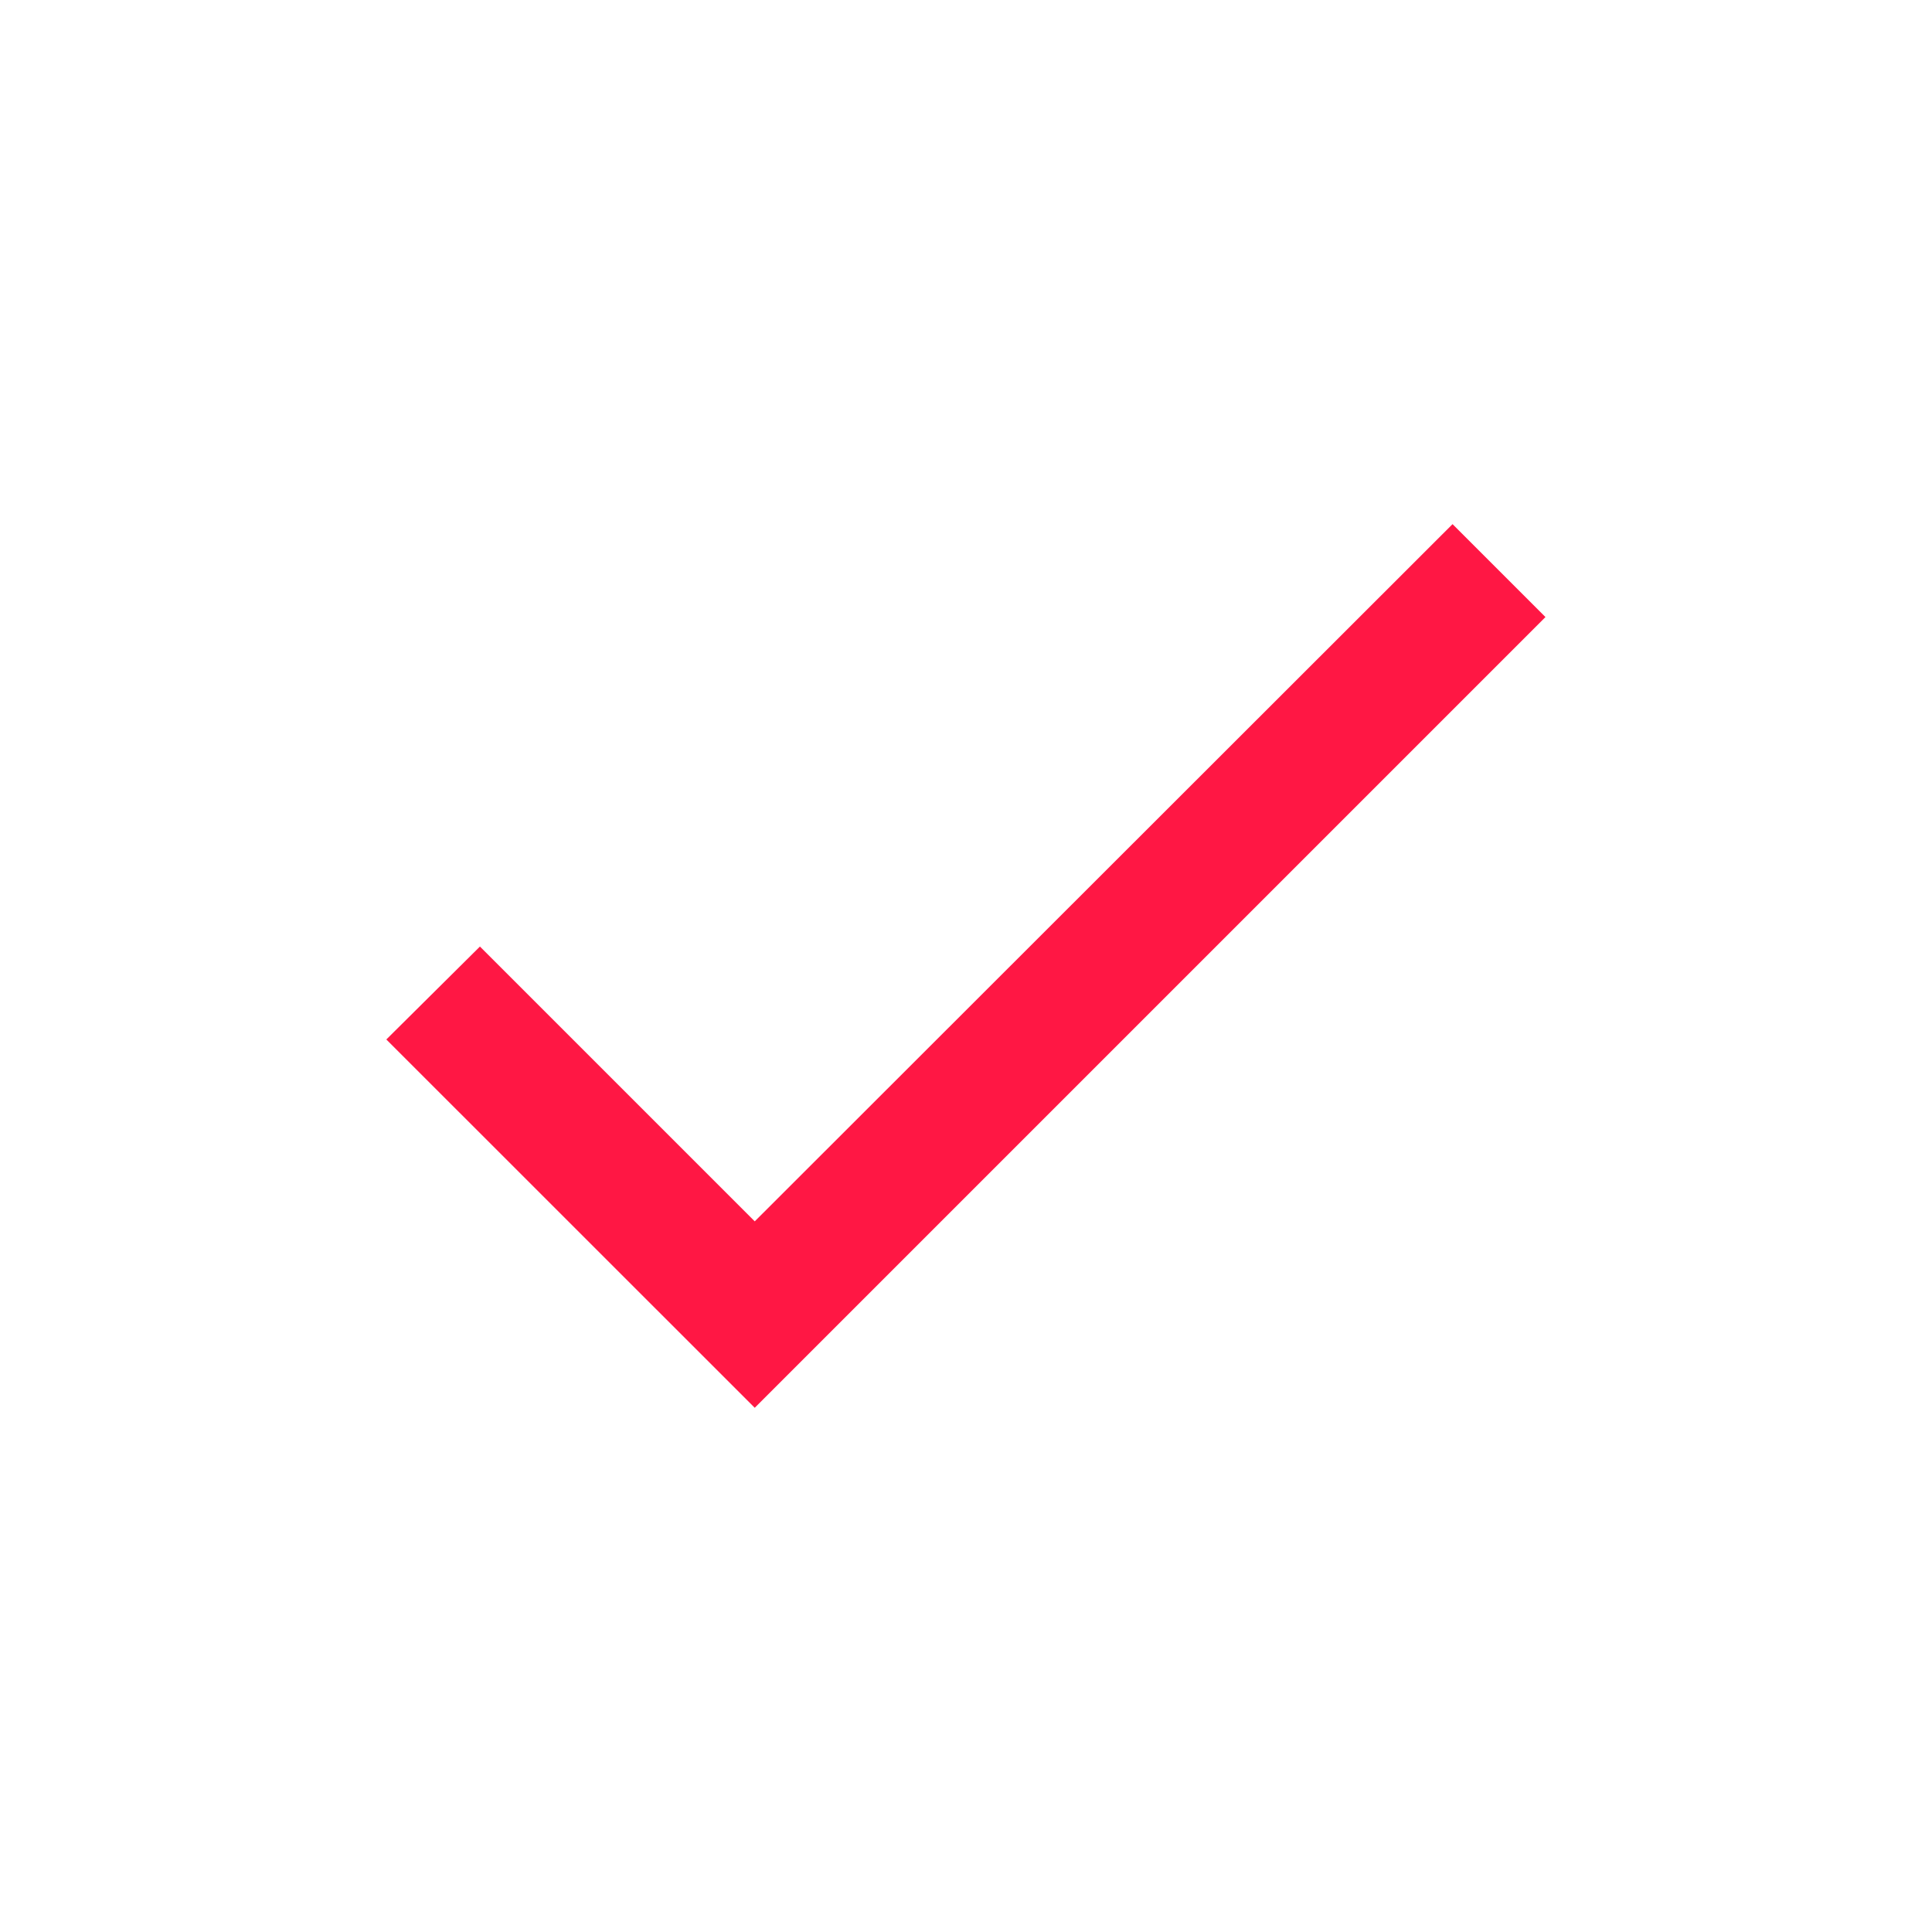
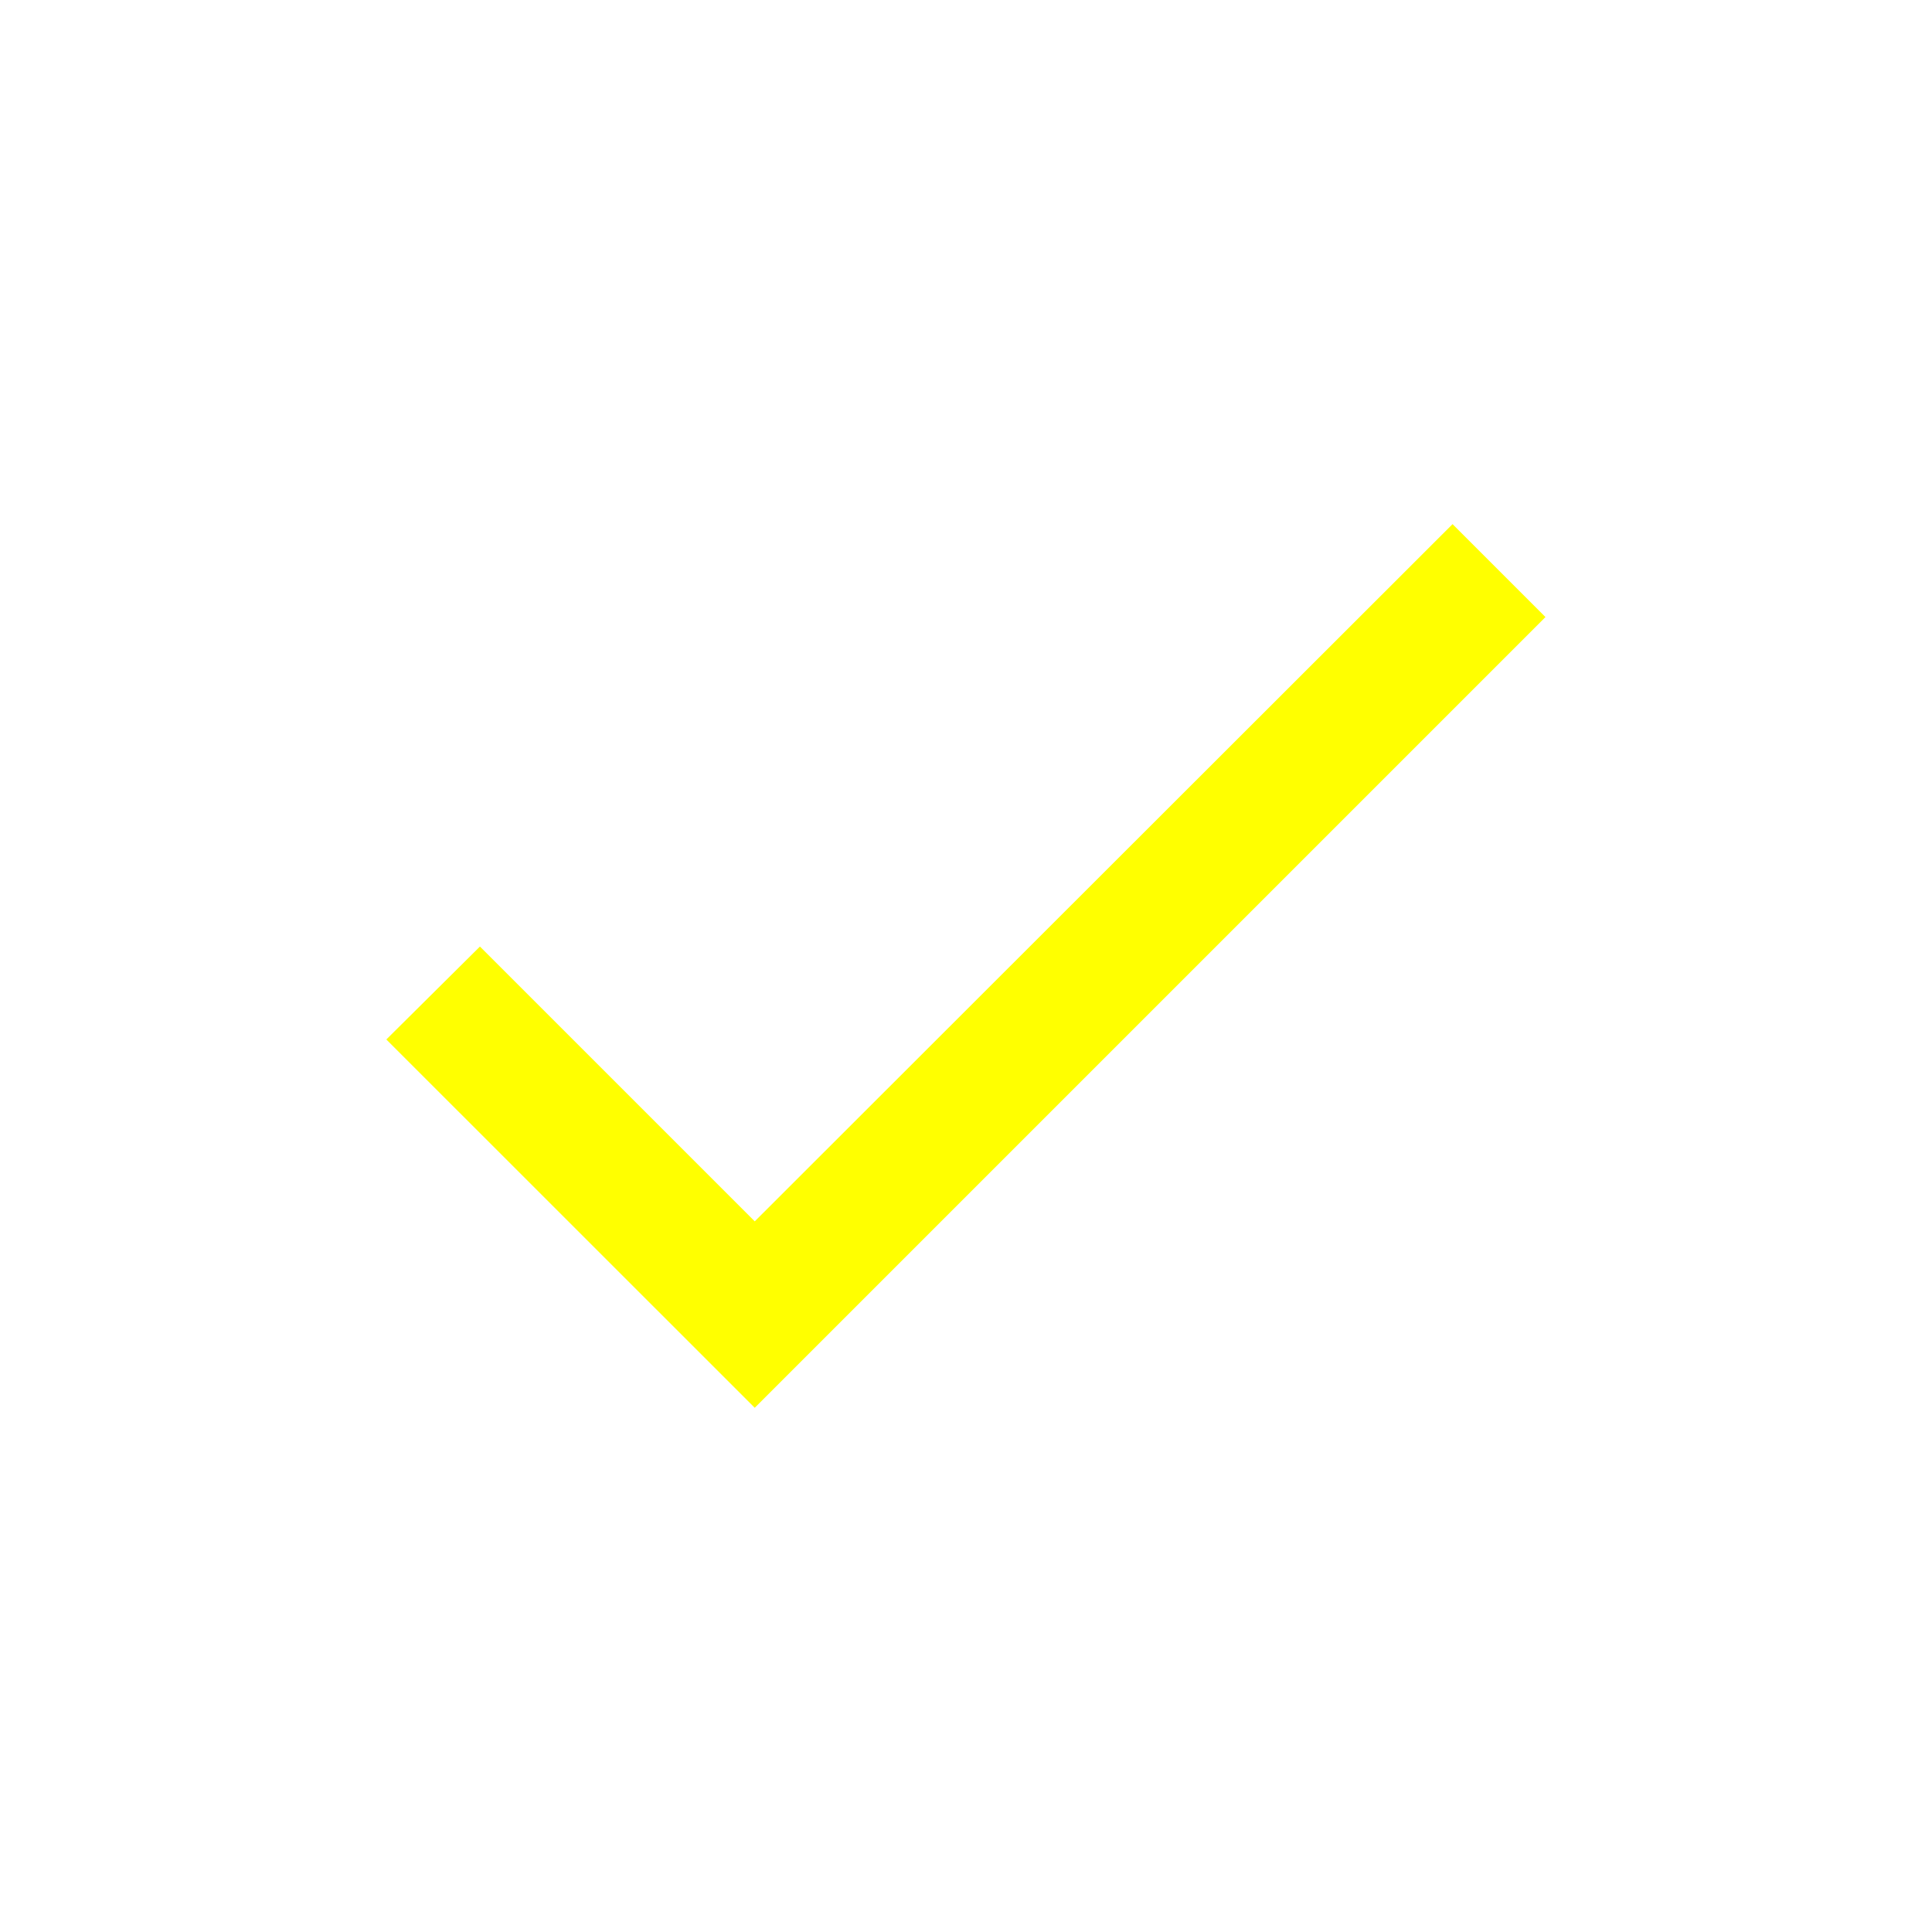
<svg xmlns="http://www.w3.org/2000/svg" width="20" height="20" viewBox="0 0 5.292 5.292" version="1.1" id="svg8">
  <defs id="defs2" />
  <g id="layer1" transform="translate(0,-291.7083)">
    <g id="g847" transform="matrix(0.05207439,0,0,0.05207453,-0.9012516,282.412)">
      <g id="g851">
        <g id="g1059" transform="matrix(1.998622,0,0,1.998619,17.32448,-313.5231)">
          <path style="opacity:1;fill:none;fill-opacity:0.494;stroke:#ffffff00;stroke-width:0.07;stroke-linecap:round;stroke-linejoin:round;stroke-miterlimit:4;stroke-dasharray:none;stroke-dashoffset:0;stroke-opacity:1;paint-order:stroke fill markers" d="M 25.4,271.6 -8.0000008e-7,246.2 H 50.8 Z" id="path883" />
          <path id="path880" d="m 25.4,271.6 25.4,25.4 H 0 Z" style="opacity:1;fill:none;fill-opacity:0.494;stroke:#ffffff00;stroke-width:0.07;stroke-linecap:round;stroke-linejoin:round;stroke-miterlimit:4;stroke-dasharray:none;stroke-dashoffset:0;stroke-opacity:1;paint-order:stroke fill markers" />
          <rect ry="5.053" y="253.849" x="7.649" height="35.529" width="35.529" id="rect870" style="opacity:1;fill:none;fill-opacity:0.494;stroke:#ffffff00;stroke-width:0.062;stroke-linecap:round;stroke-linejoin:round;stroke-miterlimit:4;stroke-dasharray:none;stroke-dashoffset:0;stroke-opacity:1;paint-order:stroke fill markers" />
          <circle r="25.397" cy="271.6" cx="25.4" id="path872" style="opacity:1;fill:none;fill-opacity:0.494;stroke:#ffffff00;stroke-width:0.076;stroke-linecap:round;stroke-linejoin:round;stroke-miterlimit:4;stroke-dasharray:none;stroke-dashoffset:0;stroke-opacity:1;paint-order:stroke fill markers" />
          <circle transform="rotate(-45)" cx="-174.09" cy="210.011" r="12.656" id="path876" style="opacity:1;fill:none;fill-opacity:0.494;stroke:#ffffff00;stroke-width:0.074;stroke-linecap:round;stroke-linejoin:round;stroke-miterlimit:4;stroke-dasharray:none;stroke-dashoffset:0;stroke-opacity:1;paint-order:stroke fill markers" />
          <path id="path904" d="m 25.4,271.6 -25.4,25.4 v -50.8 z" style="opacity:1;fill:none;fill-opacity:0.494;stroke:#ffffff00;stroke-width:0.07;stroke-linecap:round;stroke-linejoin:round;stroke-miterlimit:4;stroke-dasharray:none;stroke-dashoffset:0;stroke-opacity:1;paint-order:stroke fill markers" />
          <path style="opacity:1;fill:none;fill-opacity:0.494;stroke:#ffffff00;stroke-width:0.07;stroke-linecap:round;stroke-linejoin:round;stroke-miterlimit:4;stroke-dasharray:none;stroke-dashoffset:0;stroke-opacity:1;paint-order:stroke fill markers" d="m 25.4,271.6 25.4,-25.4 v 50.8 z" id="path906" />
          <rect ry="5.051" y="256.393" x="2.566" height="30.44" width="45.694" id="rect837" style="opacity:1;fill:none;fill-opacity:0.494;stroke:#ffffff00;stroke-width:0.066;stroke-linecap:round;stroke-linejoin:round;stroke-miterlimit:4;stroke-dasharray:none;stroke-dashoffset:0;stroke-opacity:1;paint-order:stroke fill markers" />
          <rect style="opacity:1;fill:none;fill-opacity:0.494;stroke:#ffffff00;stroke-width:0.066;stroke-linecap:round;stroke-linejoin:round;stroke-miterlimit:4;stroke-dasharray:none;stroke-dashoffset:0;stroke-opacity:1;paint-order:stroke fill markers" id="rect831" width="45.694" height="30.441" x="248.766" y="-40.633" ry="5.051" transform="rotate(90)" />
        </g>
      </g>
    </g>
    <path style="opacity:1;fill:#ffc107;fill-opacity:1;stroke:none;stroke-width:0.386;stroke-miterlimit:4;stroke-dasharray:none;stroke-opacity:1" d="m 50.206,401.677 c 110.217,0.713 55.109,0.356 0,0 z" id="rect997" />
    <g style="fill:#4caf50" id="g858" transform="matrix(0.2645833,0,0,0.2645833,-6.085416,290.1209)">
      <g id="g870" transform="translate(-0.1864698,-1.391132)">
-         <path d="M 31,20.035 28.155,17.19 27.186,18.152 31,21.965 l 8.186,-8.186 -0.962,-0.962 z" id="path846" style="fill:#ff1744;stroke-width:0.682" />
+         <path d="M 31,20.035 28.155,17.19 27.186,18.152 31,21.965 l 8.186,-8.186 -0.962,-0.962 z" id="path846" style="fill:#ffff00;stroke-width:0.682" />
      </g>
    </g>
  </g>
</svg>
